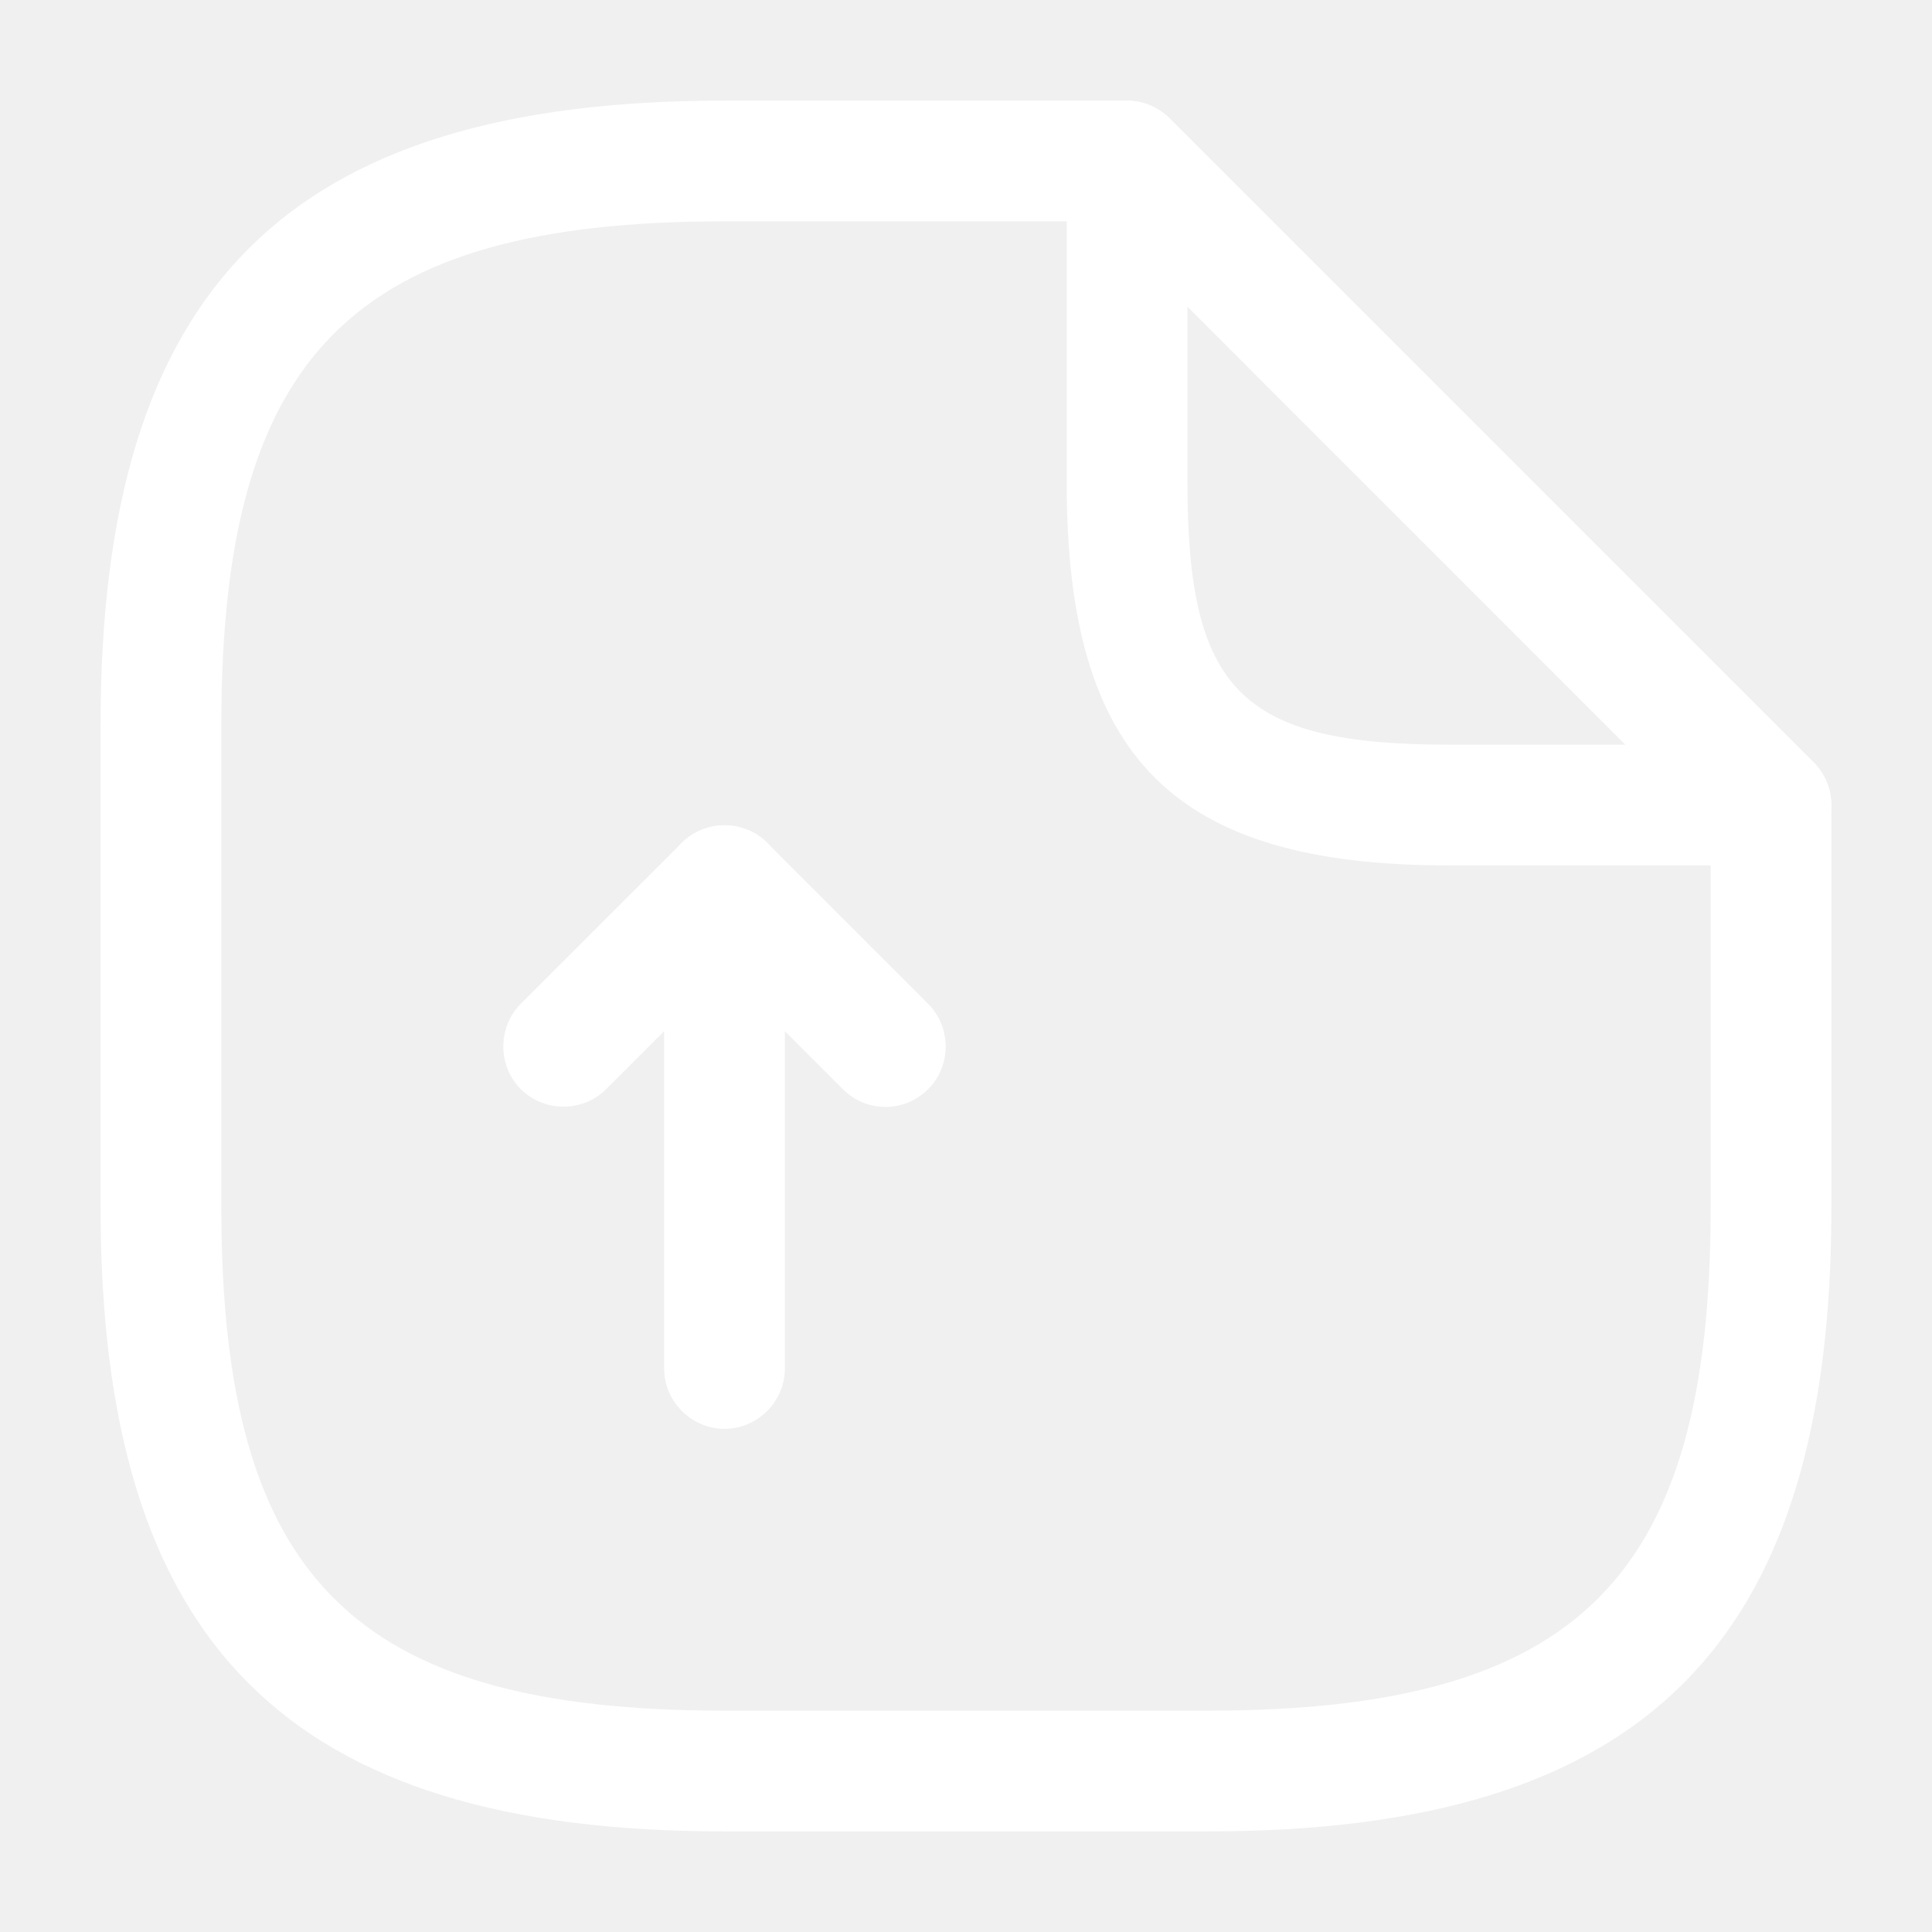
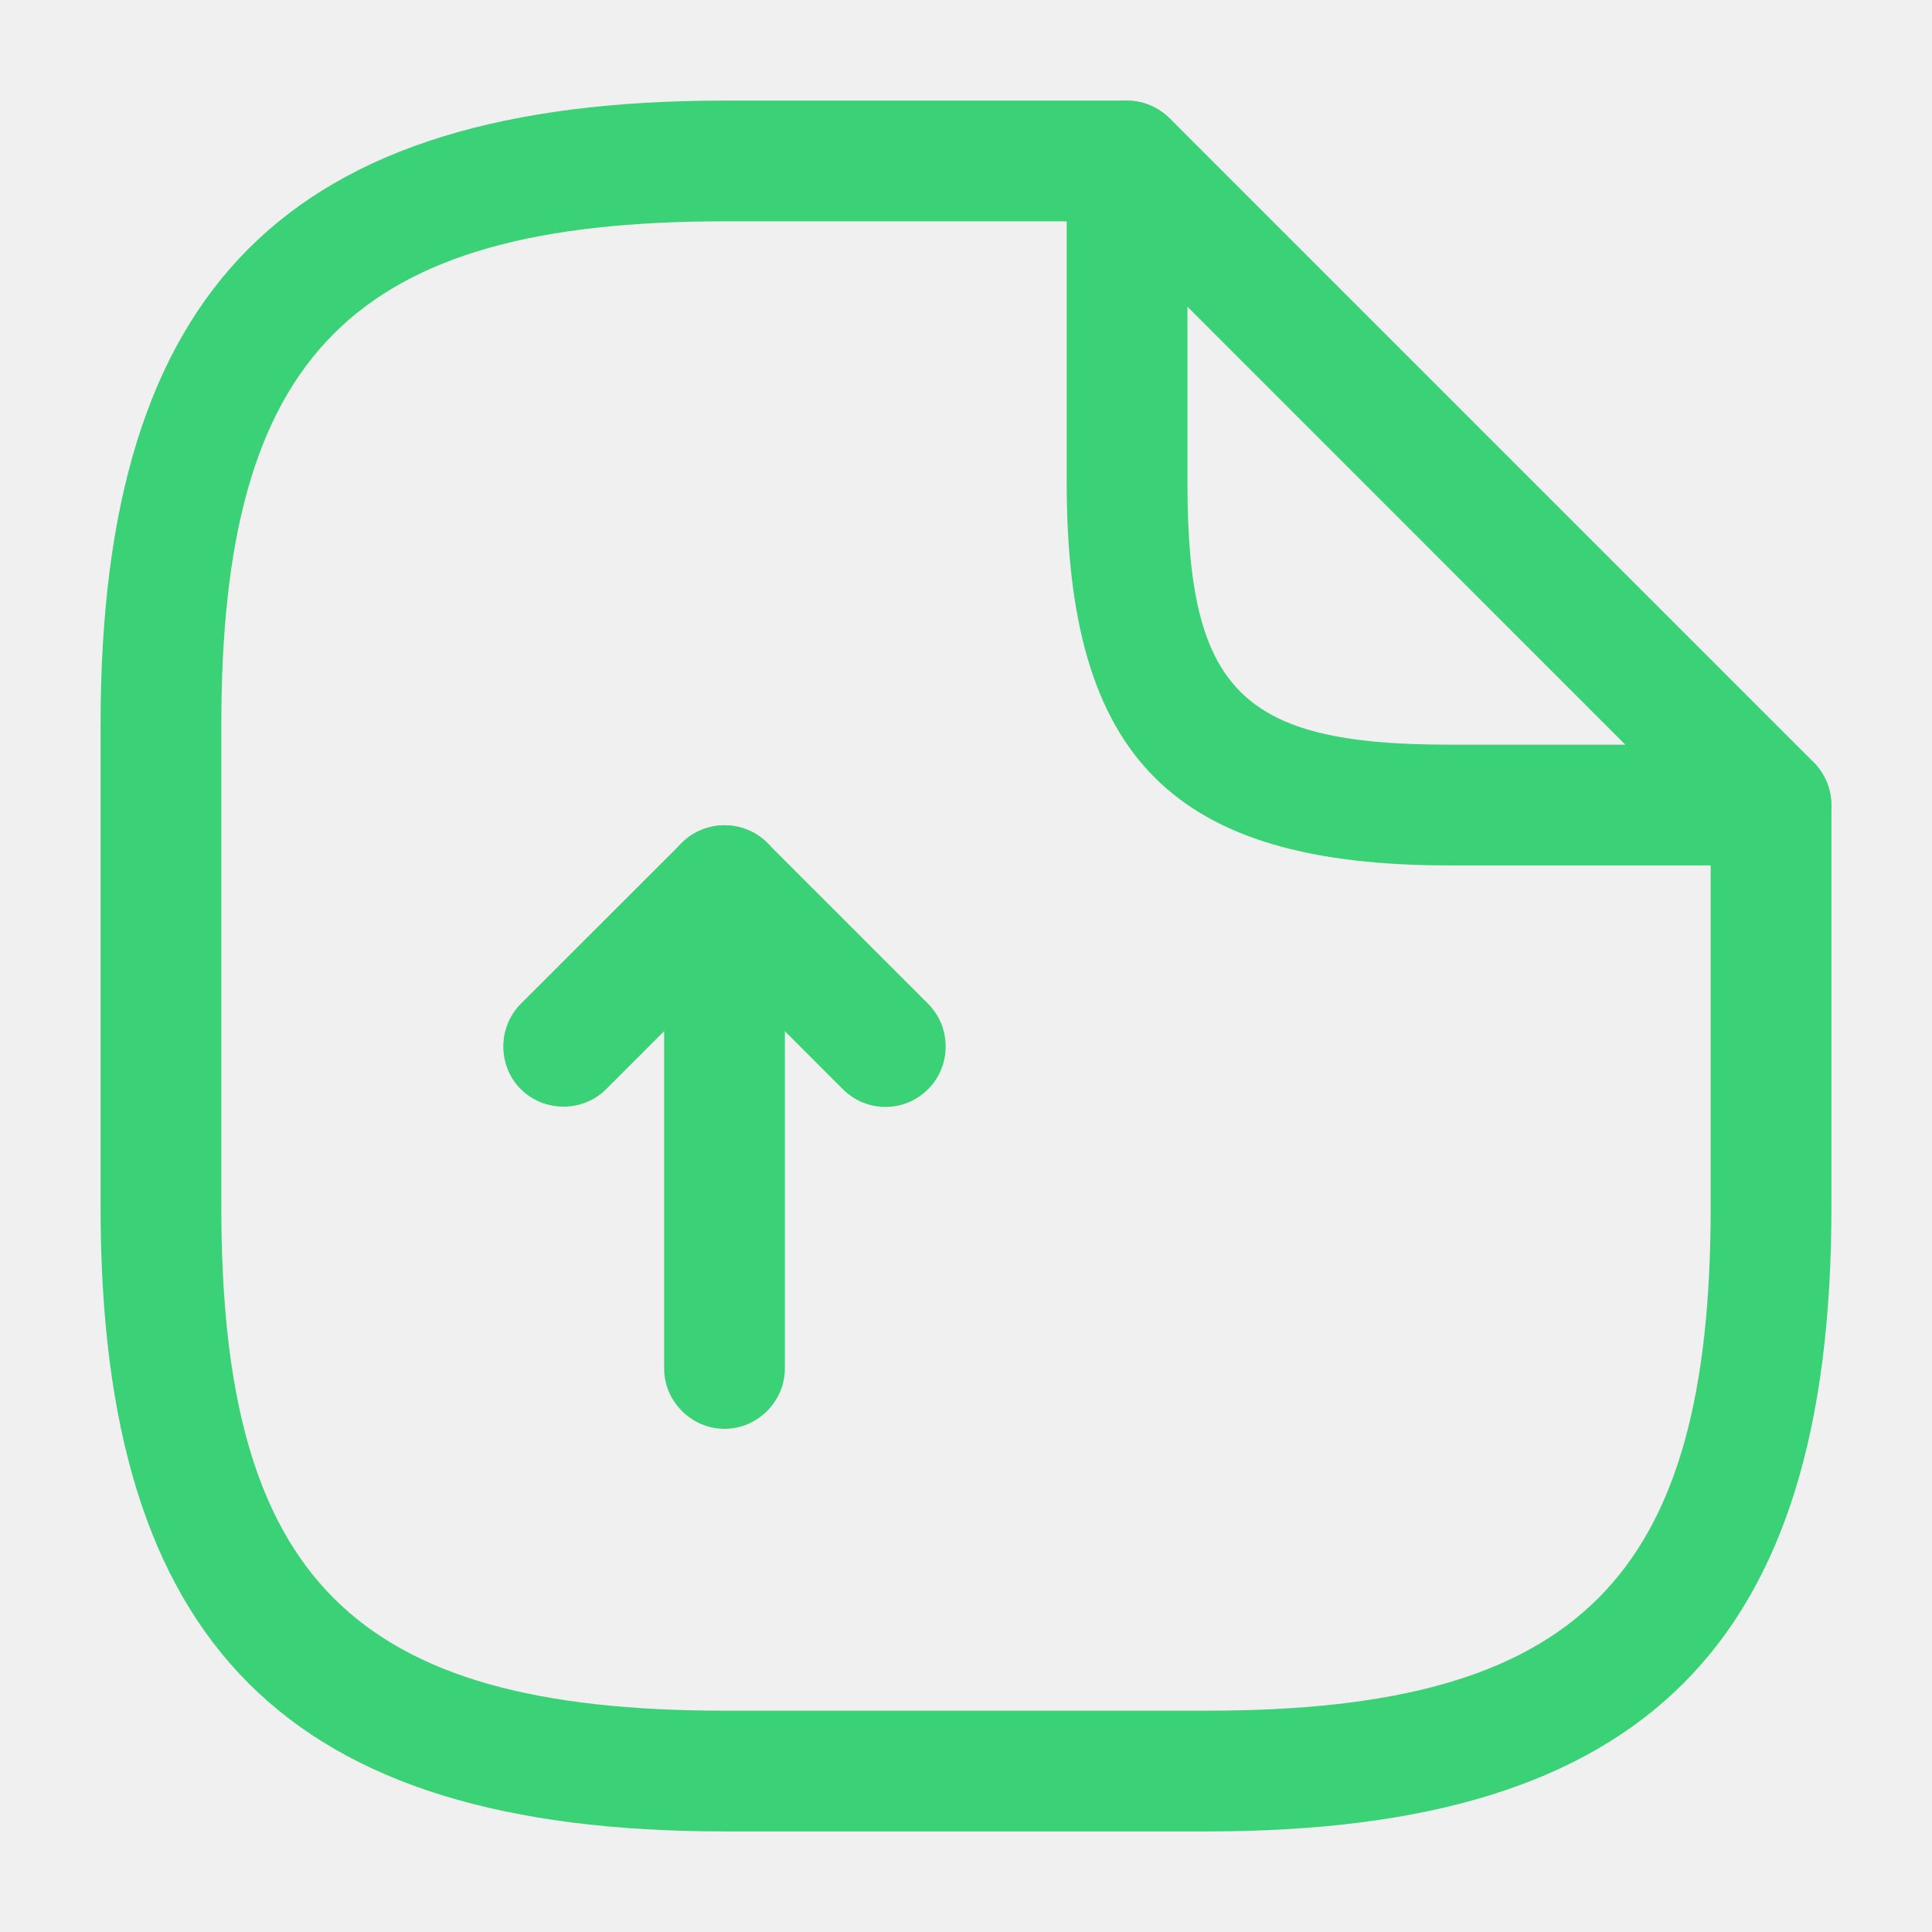
<svg xmlns="http://www.w3.org/2000/svg" width="16" height="16" viewBox="0 0 16 16" fill="none">
-   <path d="M6 11.833C5.727 11.833 5.5 11.607 5.5 11.333V8.54L5.02 9.02C4.827 9.213 4.507 9.213 4.313 9.02C4.12 8.827 4.12 8.507 4.313 8.313L5.647 6.98C5.787 6.84 6.007 6.793 6.193 6.873C6.38 6.947 6.5 7.133 6.5 7.333V11.333C6.5 11.607 6.273 11.833 6 11.833Z" fill="#ffffff" />
-   <path d="M7.333 9.167C7.206 9.167 7.08 9.12 6.98 9.02L5.646 7.687C5.453 7.493 5.453 7.173 5.646 6.98C5.84 6.787 6.16 6.787 6.353 6.98L7.686 8.313C7.88 8.507 7.88 8.827 7.686 9.02C7.586 9.12 7.46 9.167 7.333 9.167Z" fill="#ffffff" />
-   <path d="M10 15.167H6C2.38 15.167 0.833 13.62 0.833 10V6C0.833 2.38 2.38 0.833 6 0.833H9.334C9.607 0.833 9.834 1.06 9.834 1.333C9.834 1.607 9.607 1.833 9.334 1.833H6C2.927 1.833 1.833 2.927 1.833 6V10C1.833 13.073 2.927 14.167 6 14.167H10C13.073 14.167 14.167 13.073 14.167 10V6.667C14.167 6.393 14.393 6.167 14.667 6.167C14.94 6.167 15.167 6.393 15.167 6.667V10C15.167 13.62 13.62 15.167 10 15.167Z" fill="#ffffff" />
-   <path d="M14.667 7.167H12C9.72 7.167 8.834 6.28 8.834 4V1.333C8.834 1.133 8.954 0.947 9.14 0.873C9.327 0.793 9.54 0.84 9.687 0.98L15.02 6.313C15.16 6.453 15.207 6.673 15.127 6.86C15.047 7.047 14.867 7.167 14.667 7.167ZM9.834 2.54V4C9.834 5.72 10.28 6.167 12 6.167H13.46L9.834 2.54Z" fill="#ffffff" />
+   <path d="M6 11.833C5.727 11.833 5.5 11.607 5.5 11.333V8.54L5.02 9.02C4.827 9.213 4.507 9.213 4.313 9.02C4.12 8.827 4.12 8.507 4.313 8.313L5.647 6.98C5.787 6.84 6.007 6.793 6.193 6.873C6.38 6.947 6.5 7.133 6.5 7.333V11.333C6.5 11.607 6.273 11.833 6 11.833Z" fill="#3bd176" />
+   <path d="M7.333 9.167C7.206 9.167 7.08 9.12 6.98 9.02L5.646 7.687C5.453 7.493 5.453 7.173 5.646 6.98C5.84 6.787 6.16 6.787 6.353 6.98L7.686 8.313C7.88 8.507 7.88 8.827 7.686 9.02C7.586 9.12 7.46 9.167 7.333 9.167Z" fill="#3bd176" />
+   <path d="M10 15.167H6C2.38 15.167 0.833 13.62 0.833 10V6C0.833 2.38 2.38 0.833 6 0.833H9.334C9.607 0.833 9.834 1.06 9.834 1.333C9.834 1.607 9.607 1.833 9.334 1.833H6C2.927 1.833 1.833 2.927 1.833 6V10C1.833 13.073 2.927 14.167 6 14.167H10C13.073 14.167 14.167 13.073 14.167 10V6.667C14.167 6.393 14.393 6.167 14.667 6.167C14.94 6.167 15.167 6.393 15.167 6.667V10C15.167 13.62 13.62 15.167 10 15.167Z" fill="#3bd176" />
+   <path d="M14.667 7.167H12C9.72 7.167 8.834 6.28 8.834 4V1.333C8.834 1.133 8.954 0.947 9.14 0.873C9.327 0.793 9.54 0.84 9.687 0.98L15.02 6.313C15.16 6.453 15.207 6.673 15.127 6.86C15.047 7.047 14.867 7.167 14.667 7.167ZM9.834 2.54V4C9.834 5.72 10.28 6.167 12 6.167H13.46L9.834 2.54Z" fill="#3bd176" />
</svg>
